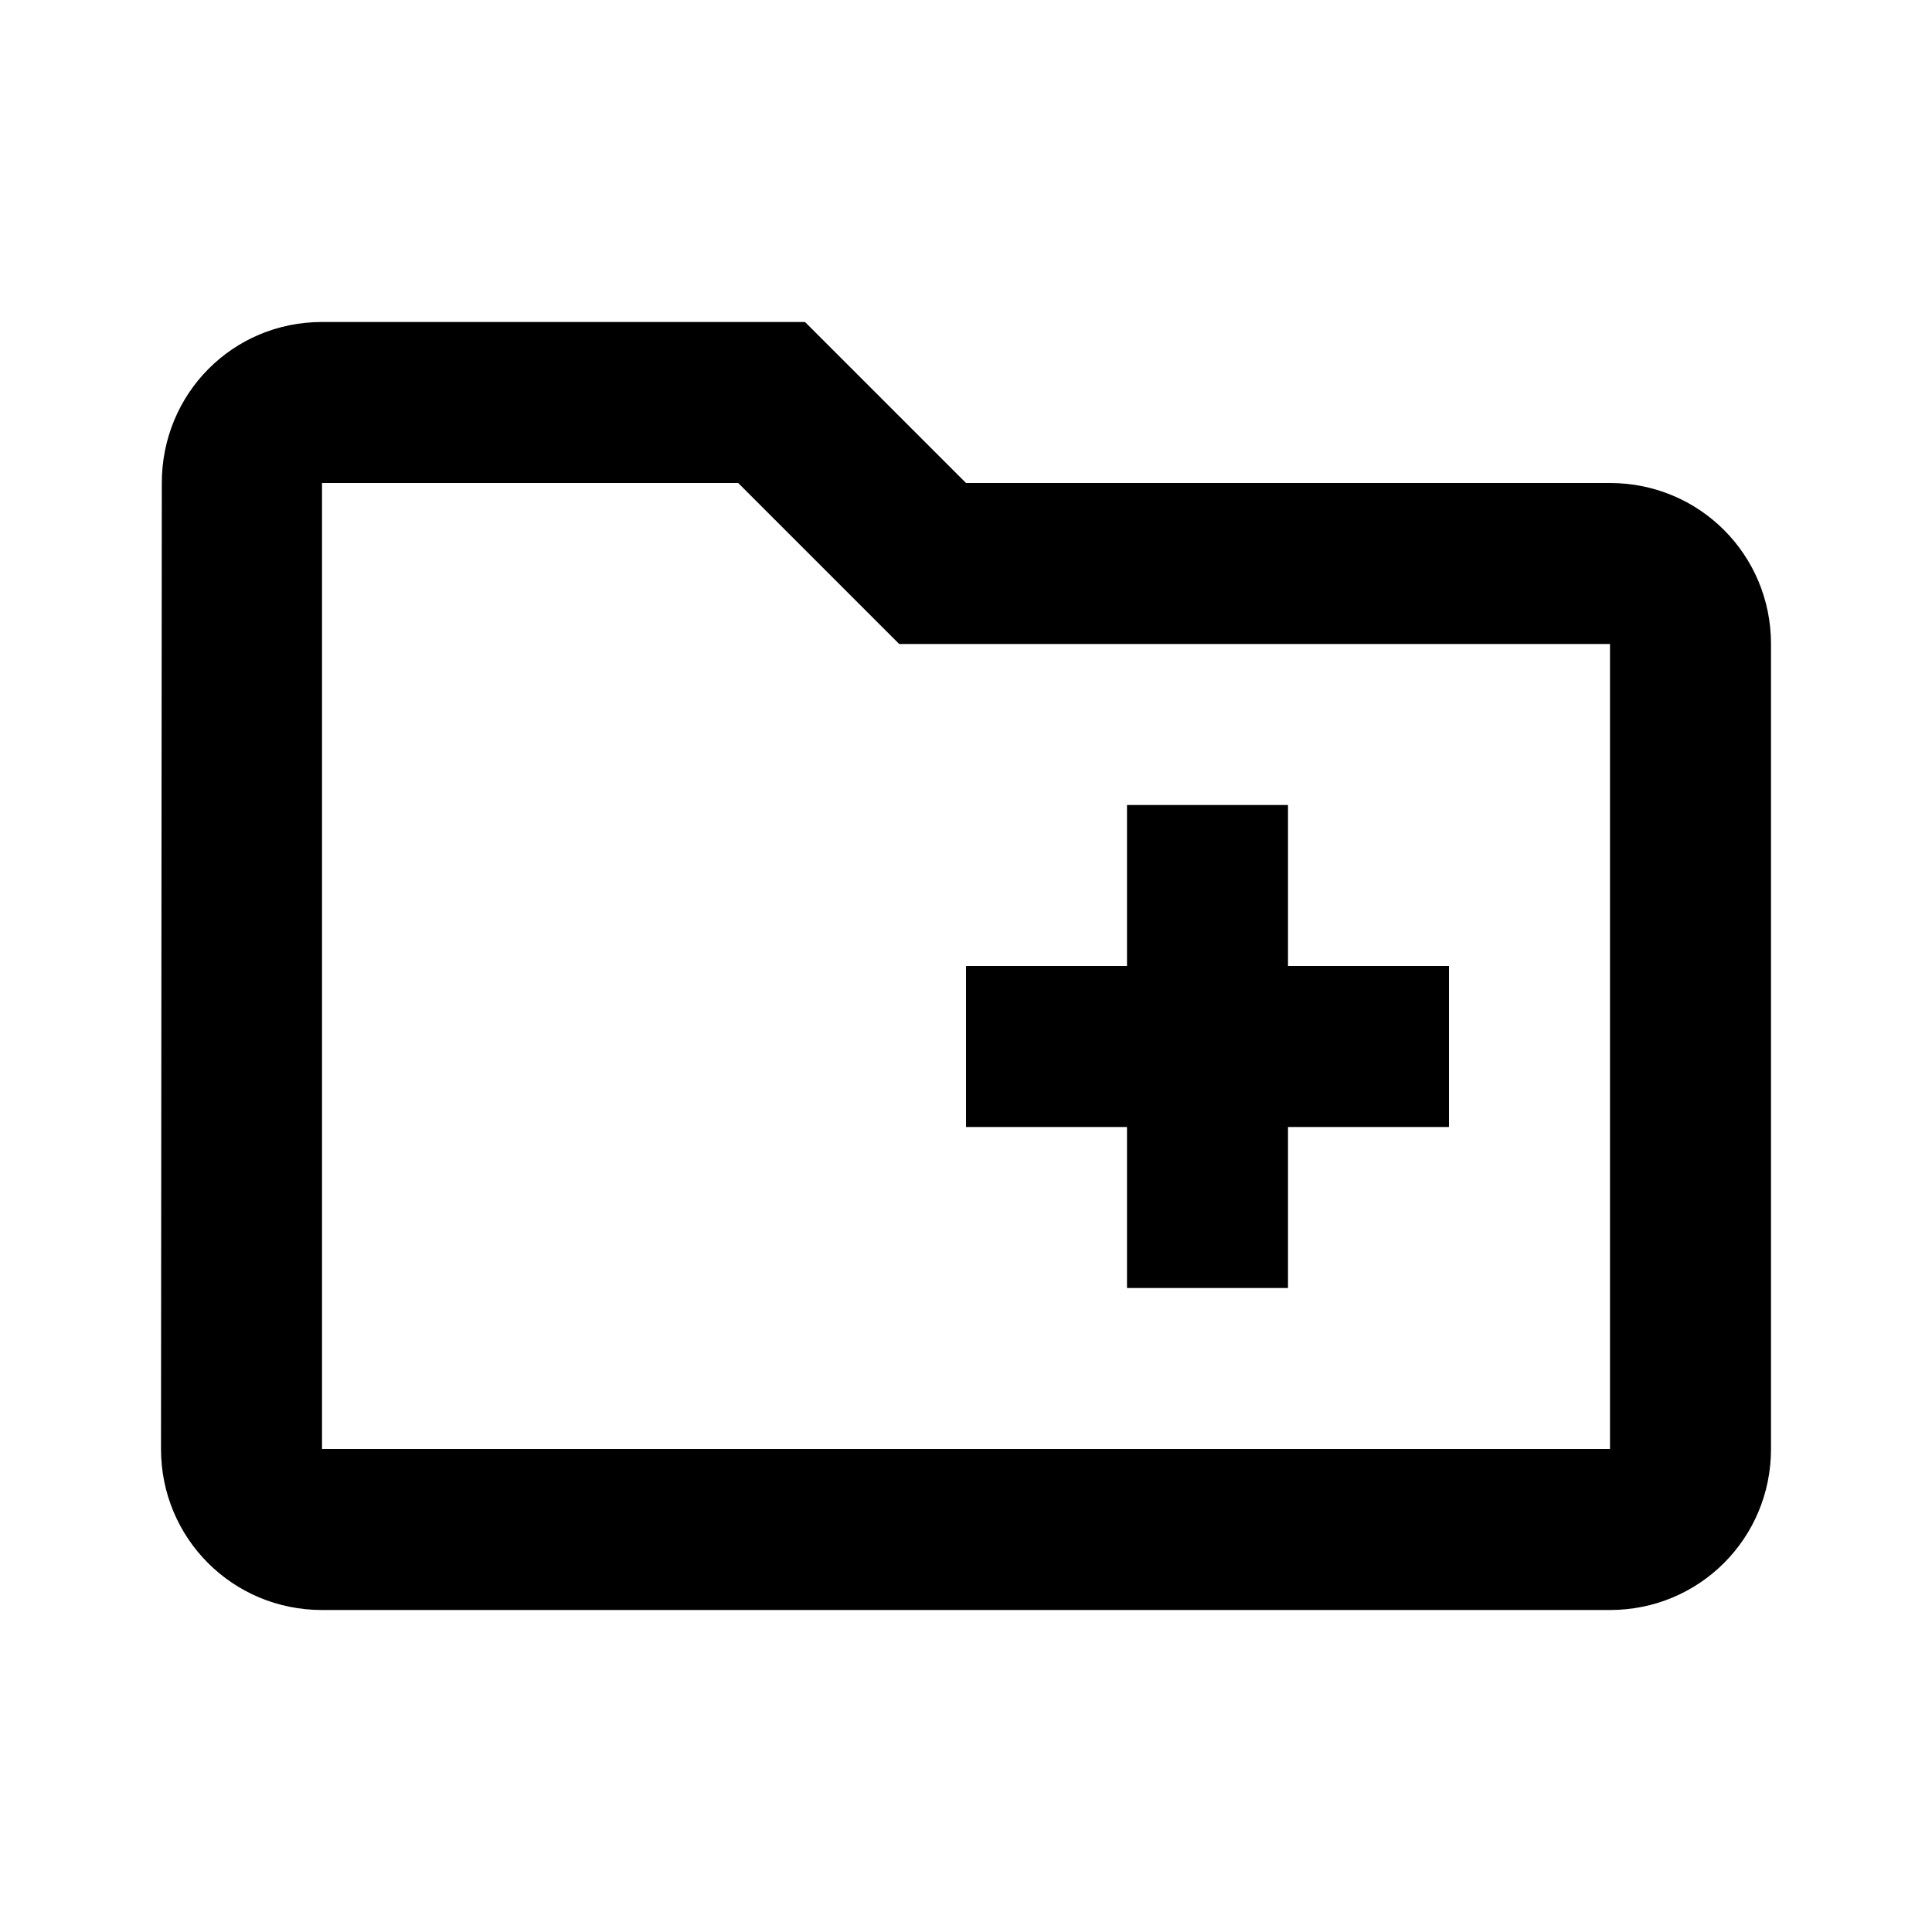
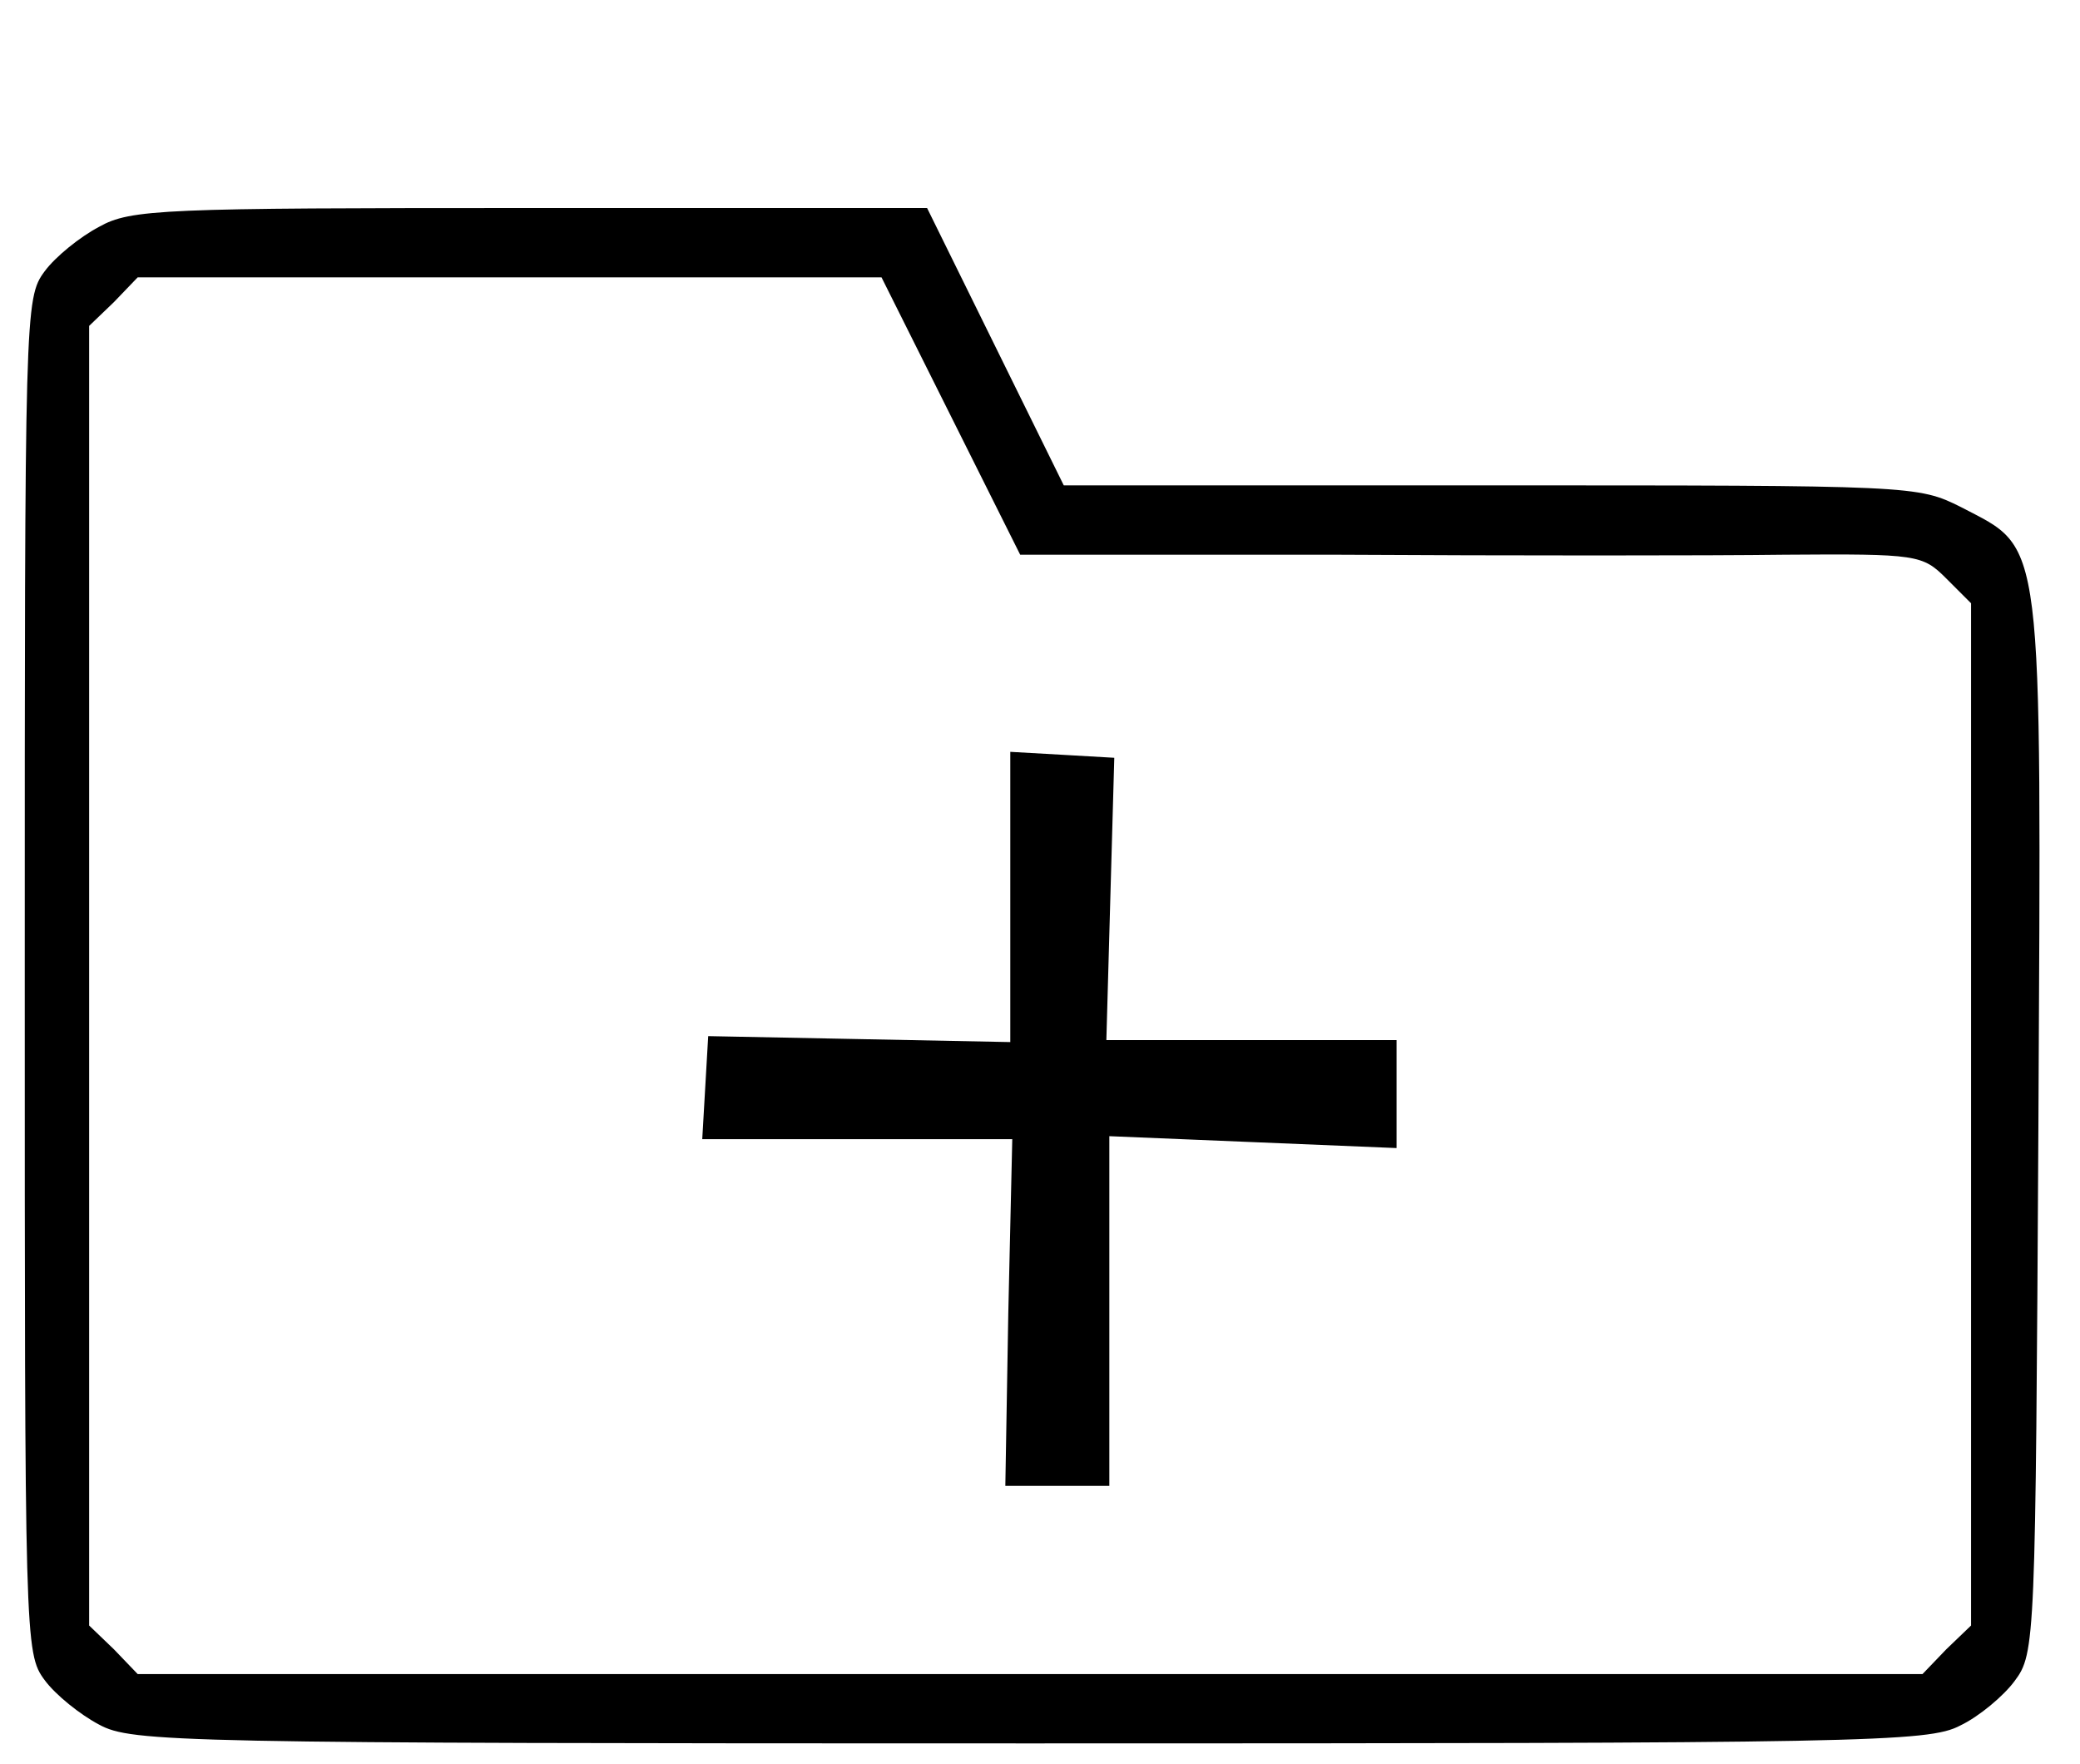
- <svg xmlns="http://www.w3.org/2000/svg" height="24px" viewBox="0 0 24 24" width="24px" fill="#000000">
-   <path d="M0 0h24v24H0V0z" fill="none" />
-   <path d="M20 6h-8l-2-2H4c-1.11 0-1.99.89-1.99 2L2 18c0 1.11.89 2 2 2h16c1.11 0 2-.89 2-2V8c0-1.11-.89-2-2-2zm0 12H4V6h5.17l2 2H20v10zm-8-4h2v2h2v-2h2v-2h-2v-2h-2v2h-2z" />
+ <svg xmlns="http://www.w3.org/2000/svg" version="1.0" width="210pt" height="178pt" viewBox="0 0 210 178" preserveAspectRatio="xMidYMid meet">
+   <g transform="translate(0,178) scale(0.1,-0.1)" fill="#000000" stroke="none">
+     <path d="M100 1551 c-19 -10 -44 -30 -55 -45 -20 -27 -20 -39 -20 -711 0 -672 0 -684 20 -711 11 -15 36 -35 55 -45 33 -18 78 -19 940 -19 842 0 907 1 939 18 19 9 44 30 55 45 21 28 21 40 24 560 3 605 6 581 -78 625 -44 22 -48 22 -475 22 l-431 0 -69 140 -69 140 -401 0 c-371 0 -403 -1 -435 -19z m860 -191 l70 -140 318 0 c174 -1 379 -1 454 0 134 1 139 0 163 -24 l25 -25 0 -516 0 -516 -25 -24 -24 -25 -901 0 -901 0 -24 25 -25 24 0 656 0 656 25 24 24 25 375 0 376 0 70 -140z" />
+     <path d="M1020 875 l0 -147 -152 3 -153 3 -3 -52 -3 -52 156 0 157 0 -4 -175 -3 -175 53 0 52 0 0 177 0 176 145 -6 145 -6 0 55 0 54 -146 0 -147 0 4 143 4 142 -52 3 -53 3 0 -146z" />
+   </g>
</svg>
